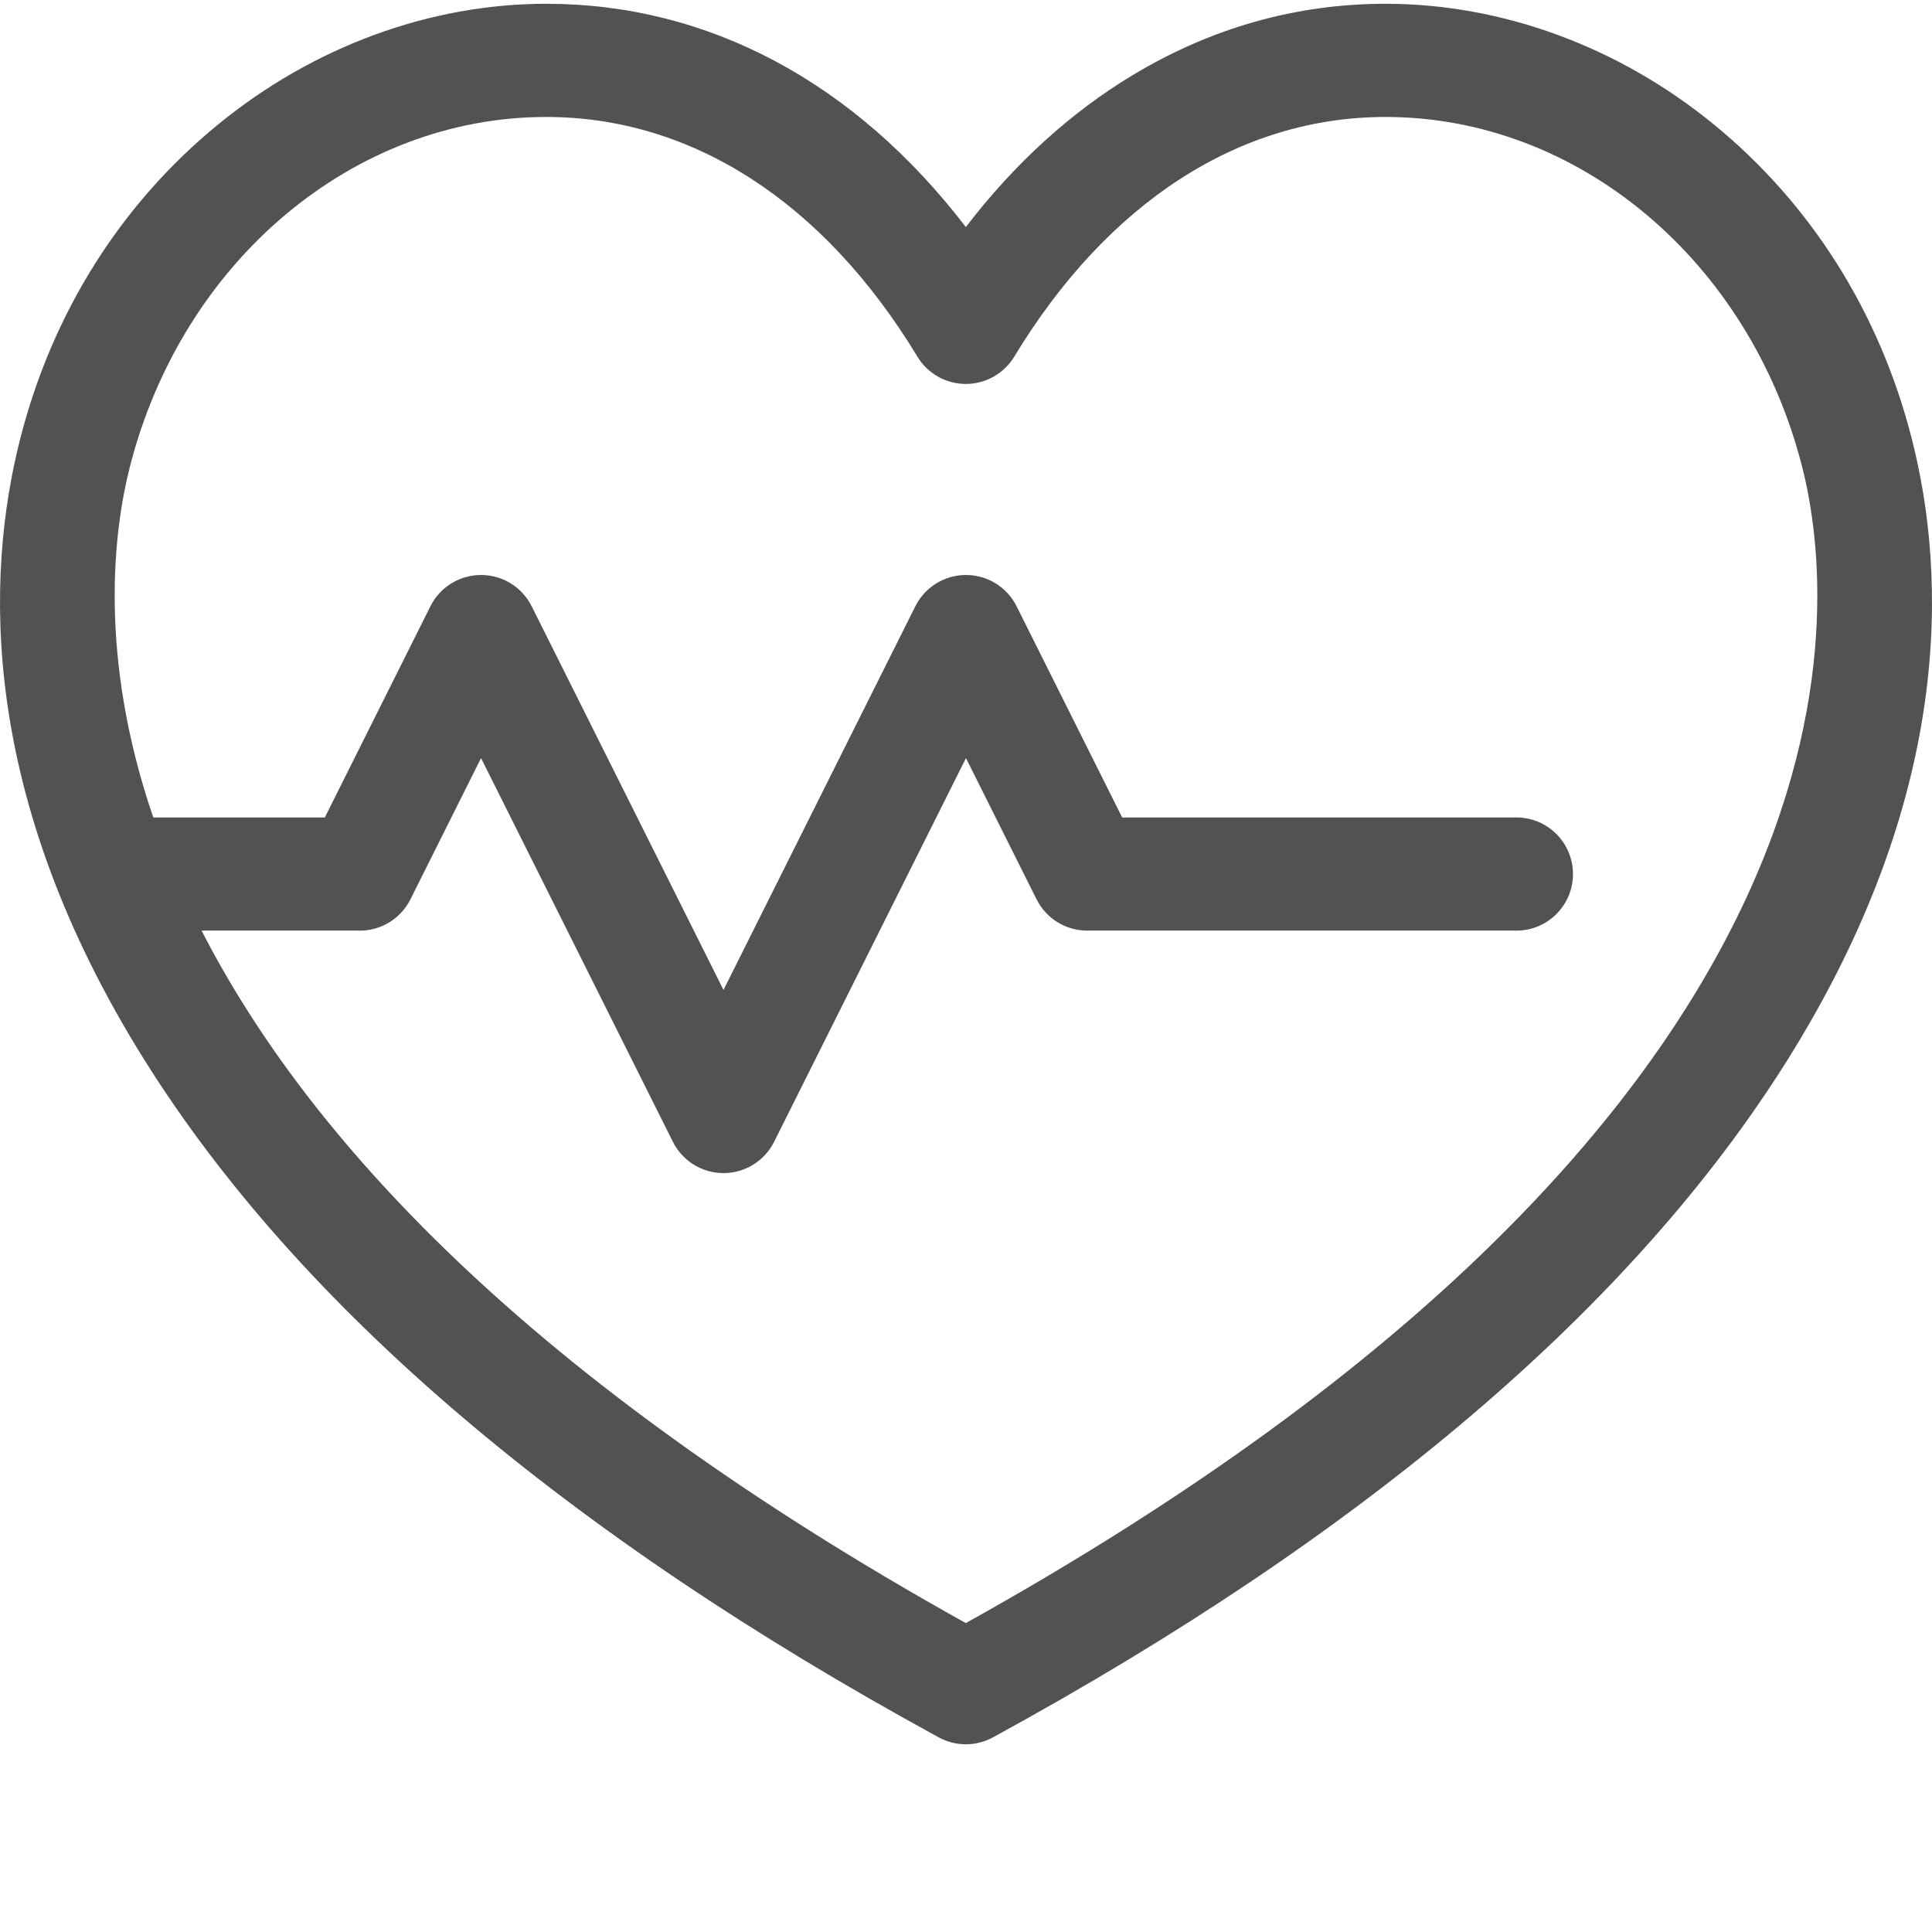
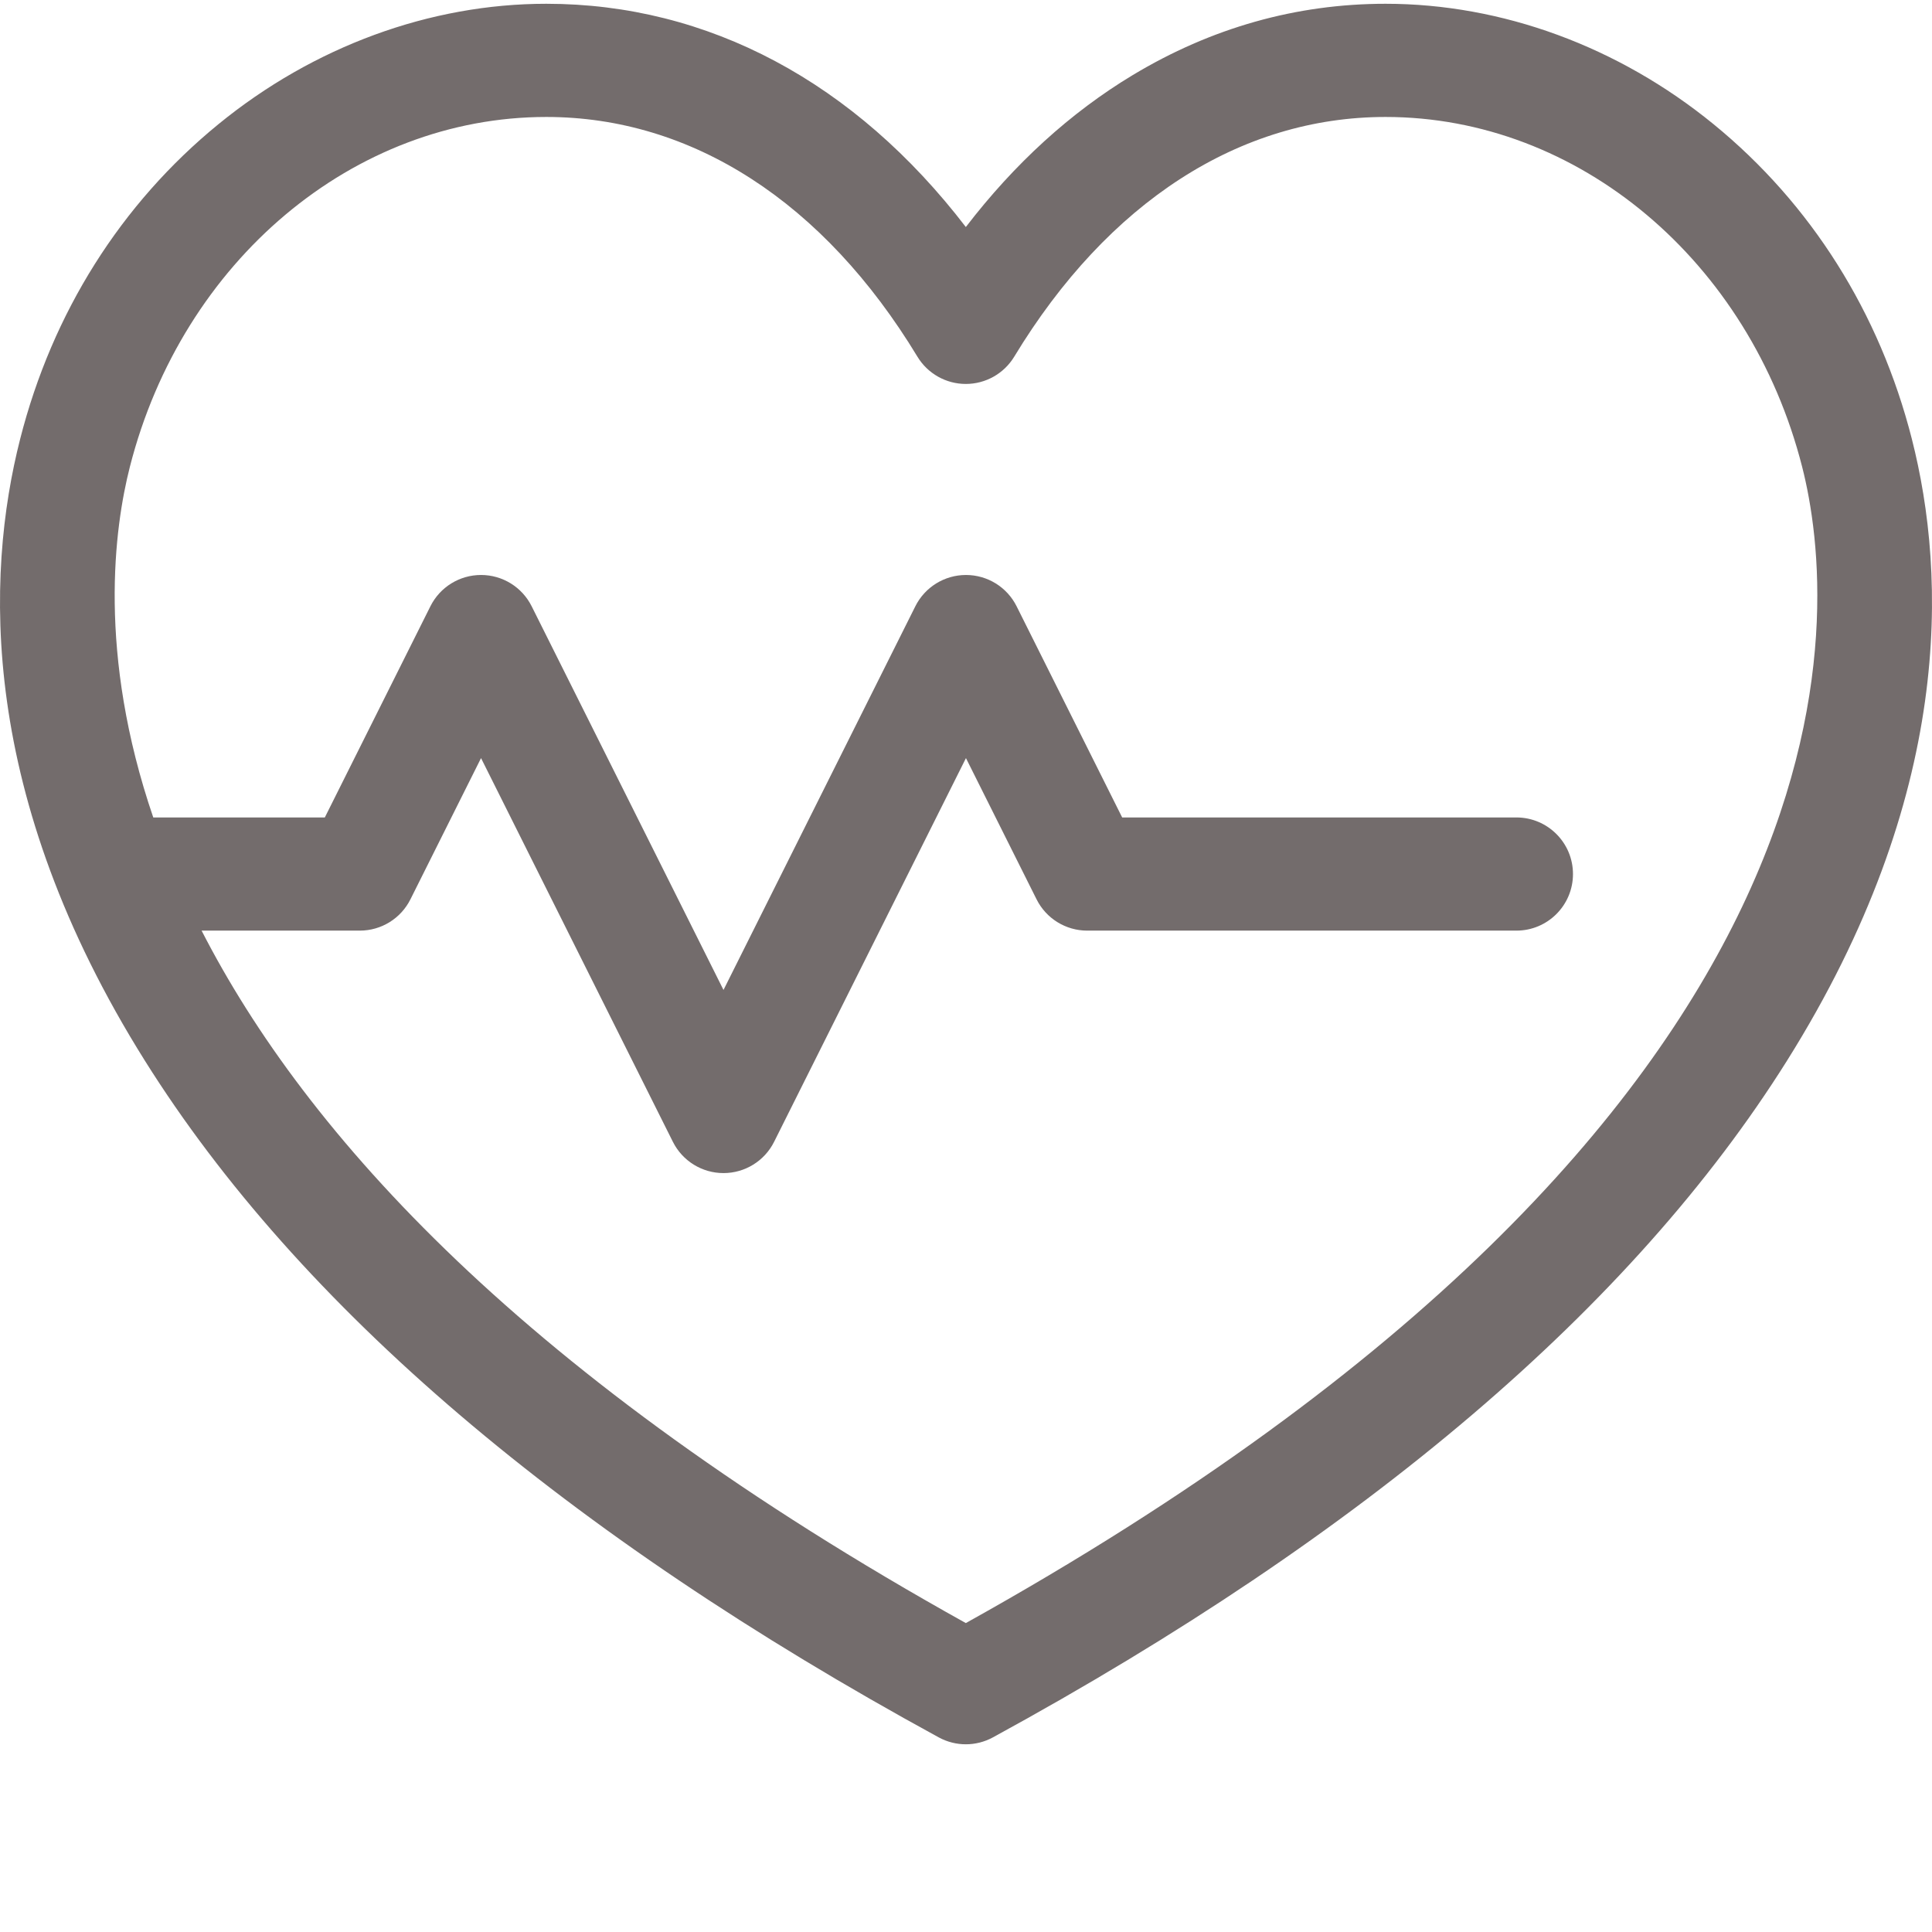
<svg xmlns="http://www.w3.org/2000/svg" version="1.1" width="512" height="512" x="0" y="0" viewBox="0 0 512 511" style="enable-background:new 0 0 512 512" xml:space="preserve" class="">
  <g>
-     <path d="M506.648 115.785c-8.527-33.441-26.703-62.277-52.562-83.39C428.895 11.828 398.03.5 367.19.5c-23.644 0-46.203 6.367-67.043 18.922-16.457 9.918-31.257 23.406-44.191 40.242C226.547 21.332 187.719.5 144.773.5c-30.832 0-61.68 11.328-86.867 31.895-25.851 21.113-44.023 49.949-52.55 83.386-9.27 36.364-11.067 94.477 33.046 164.824 40.832 65.114 111.61 125.446 210.371 179.317 2.239 1.219 4.707 1.832 7.18 1.832s4.942-.61 7.18-1.832c98.789-53.875 169.59-114.207 210.437-179.317 44.133-70.347 42.348-128.457 33.078-164.82zM255.953 429.633C138.887 364.48 80.957 299.863 53.426 246.125h41.926c5.683 0 10.875-3.21 13.414-8.29l18.714-37.429 50.84 101.684a14.997 14.997 0 0 0 26.828 0l50.84-101.684 18.715 37.43a14.998 14.998 0 0 0 13.414 8.289H401.86c8.282 0 14.996-6.715 14.996-14.996s-6.714-14.996-14.996-14.996H297.387l-27.98-55.969a15 15 0 0 0-26.829 0l-50.844 101.684-50.84-101.684a14.998 14.998 0 0 0-26.828 0l-27.984 55.969H40.617c-14.863-43.457-10.304-76.828-6.195-92.938C48.34 68.617 93.715 30.496 144.773 30.496c38.618 0 73.547 22.563 98.352 63.524a14.987 14.987 0 0 0 12.824 7.23h.004a15 15 0 0 0 12.828-7.227c24.824-40.964 59.774-63.527 98.41-63.527 51.079 0 96.473 38.121 110.391 92.7 9.652 37.859 21.809 170.984-221.629 306.437zm0 0" fill="#525252" data-original="#000000" class="" />
+     <path d="M506.648 115.785c-8.527-33.441-26.703-62.277-52.562-83.39C428.895 11.828 398.03.5 367.19.5c-23.644 0-46.203 6.367-67.043 18.922-16.457 9.918-31.257 23.406-44.191 40.242C226.547 21.332 187.719.5 144.773.5c-30.832 0-61.68 11.328-86.867 31.895-25.851 21.113-44.023 49.949-52.55 83.386-9.27 36.364-11.067 94.477 33.046 164.824 40.832 65.114 111.61 125.446 210.371 179.317 2.239 1.219 4.707 1.832 7.18 1.832s4.942-.61 7.18-1.832c98.789-53.875 169.59-114.207 210.437-179.317 44.133-70.347 42.348-128.457 33.078-164.82zM255.953 429.633C138.887 364.48 80.957 299.863 53.426 246.125h41.926c5.683 0 10.875-3.21 13.414-8.29l18.714-37.429 50.84 101.684a14.997 14.997 0 0 0 26.828 0l50.84-101.684 18.715 37.43a14.998 14.998 0 0 0 13.414 8.289H401.86c8.282 0 14.996-6.715 14.996-14.996s-6.714-14.996-14.996-14.996H297.387l-27.98-55.969a15 15 0 0 0-26.829 0l-50.844 101.684-50.84-101.684a14.998 14.998 0 0 0-26.828 0l-27.984 55.969H40.617c-14.863-43.457-10.304-76.828-6.195-92.938C48.34 68.617 93.715 30.496 144.773 30.496c38.618 0 73.547 22.563 98.352 63.524a14.987 14.987 0 0 0 12.824 7.23h.004a15 15 0 0 0 12.828-7.227c24.824-40.964 59.774-63.527 98.41-63.527 51.079 0 96.473 38.121 110.391 92.7 9.652 37.859 21.809 170.984-221.629 306.437zm0 0" fill="#736c6c" data-original="#000000" class="" />
  </g>
</svg>
